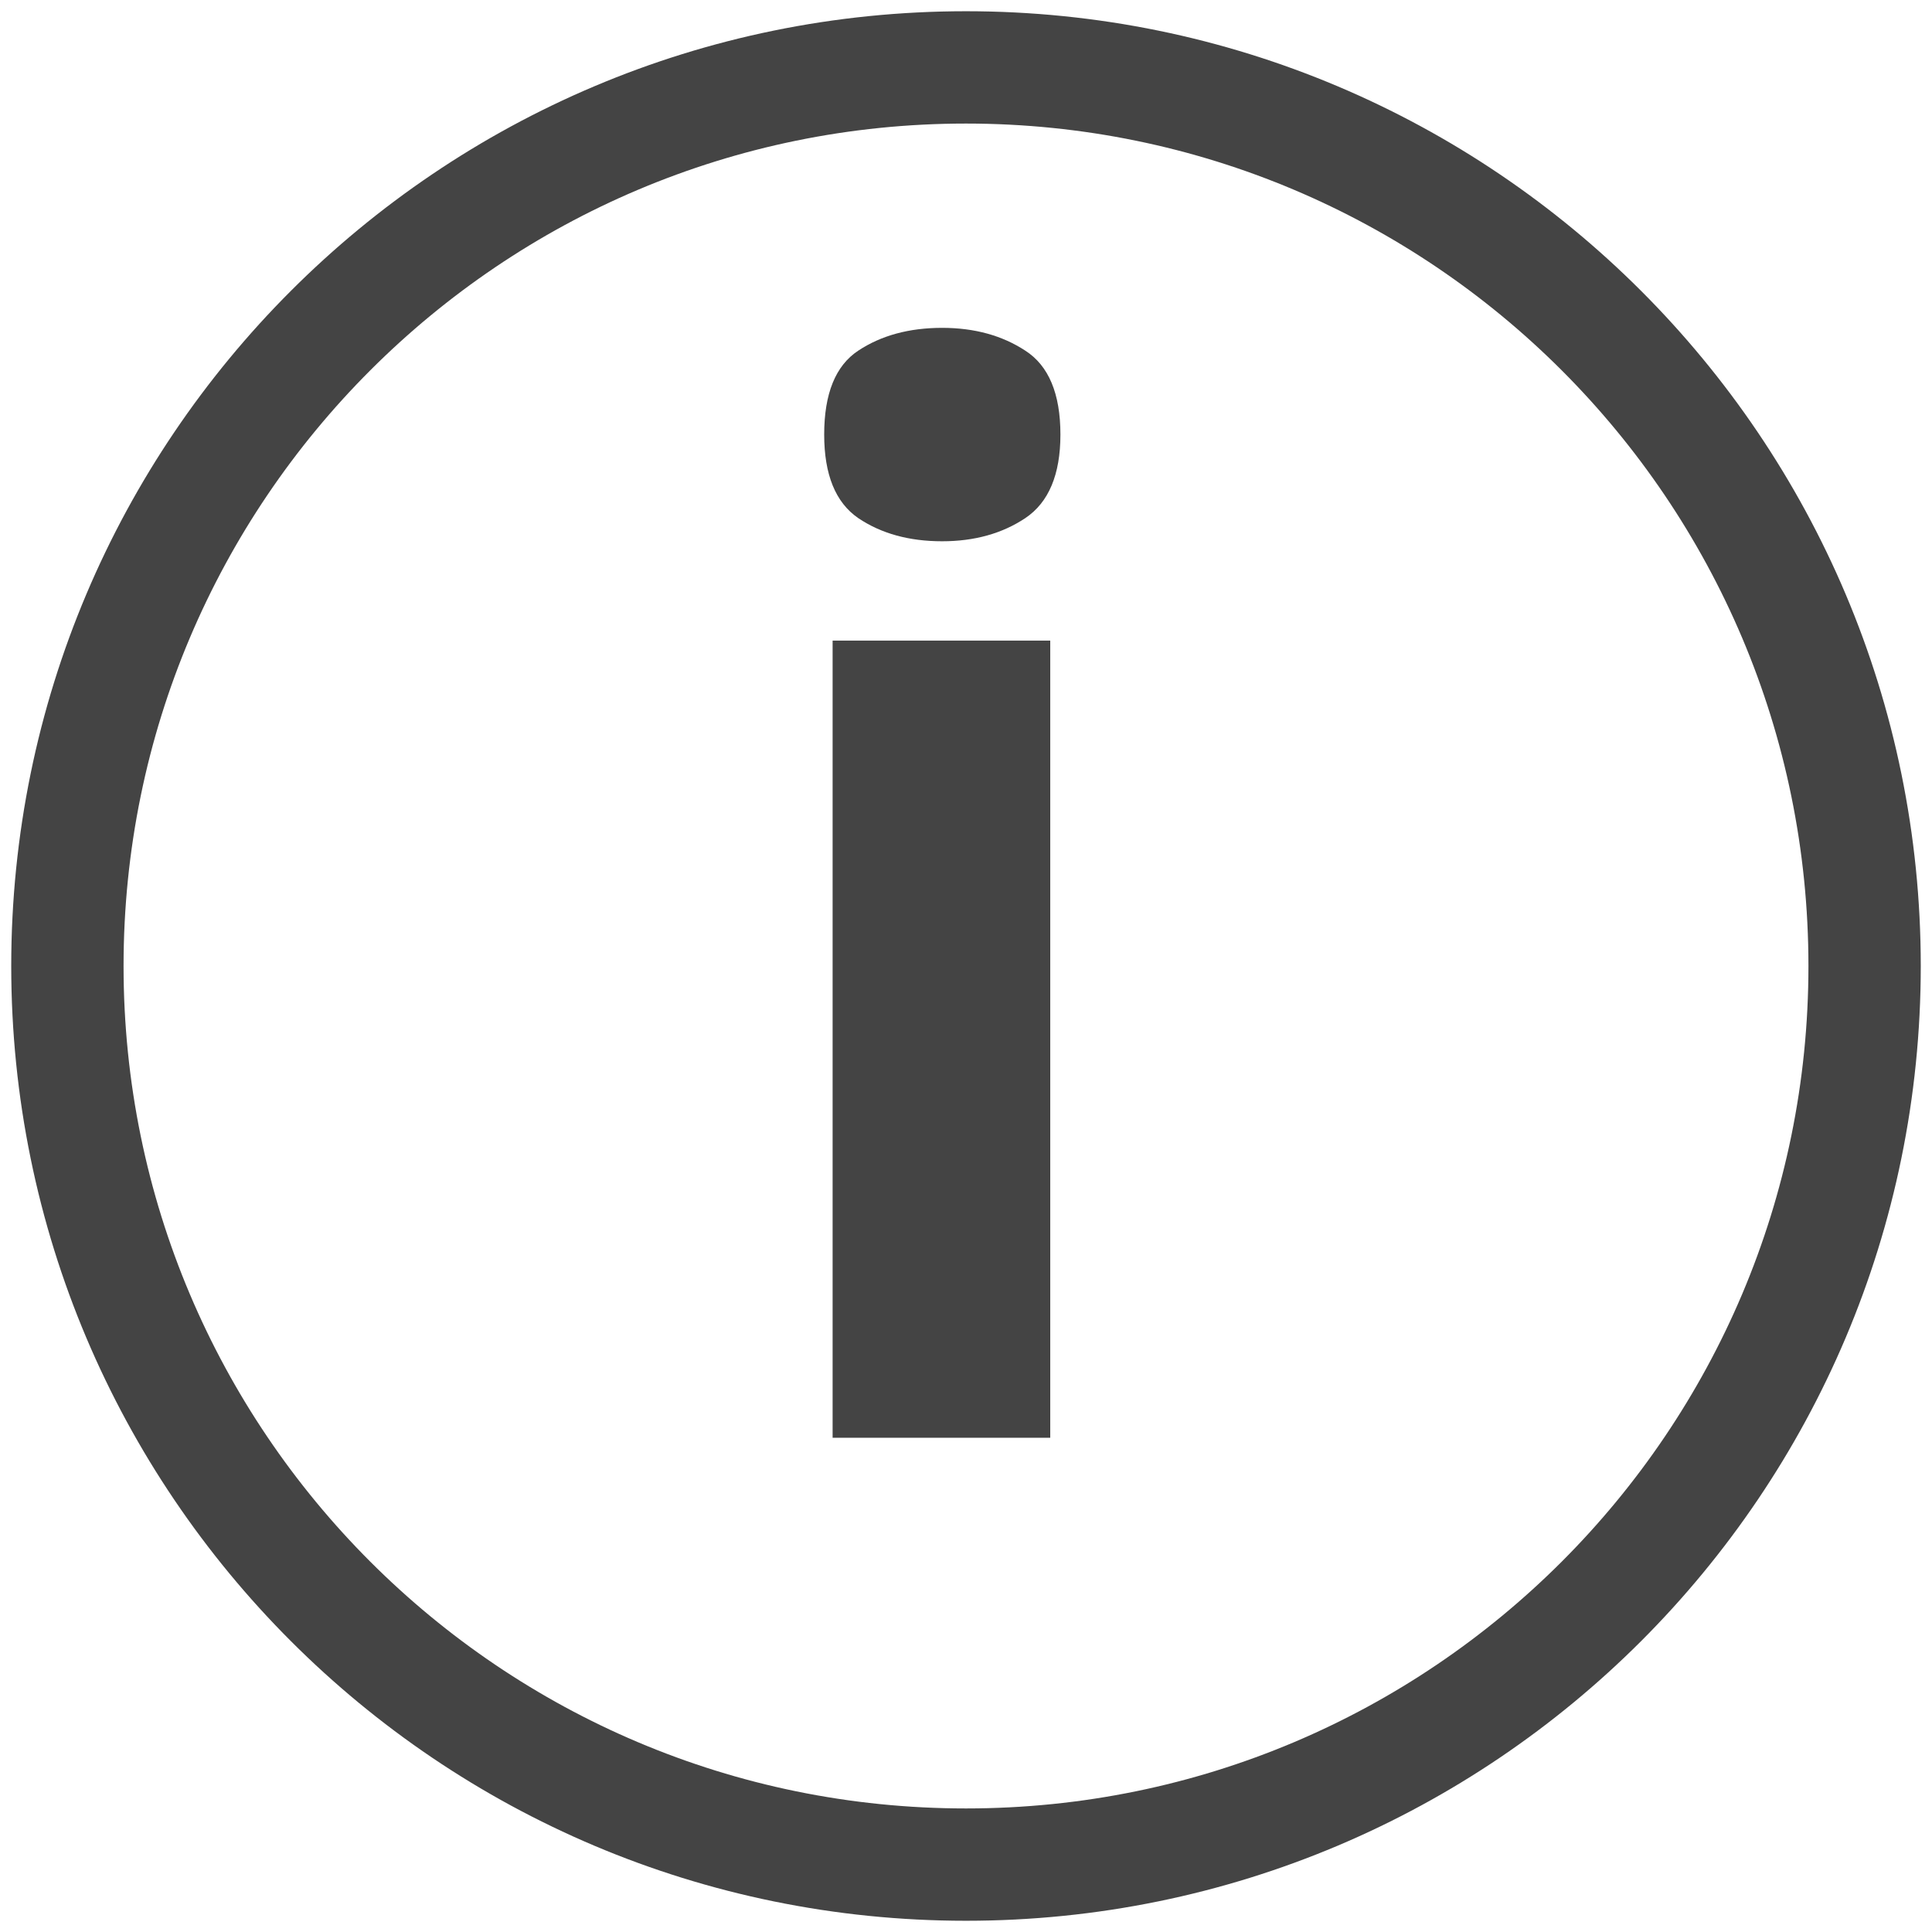
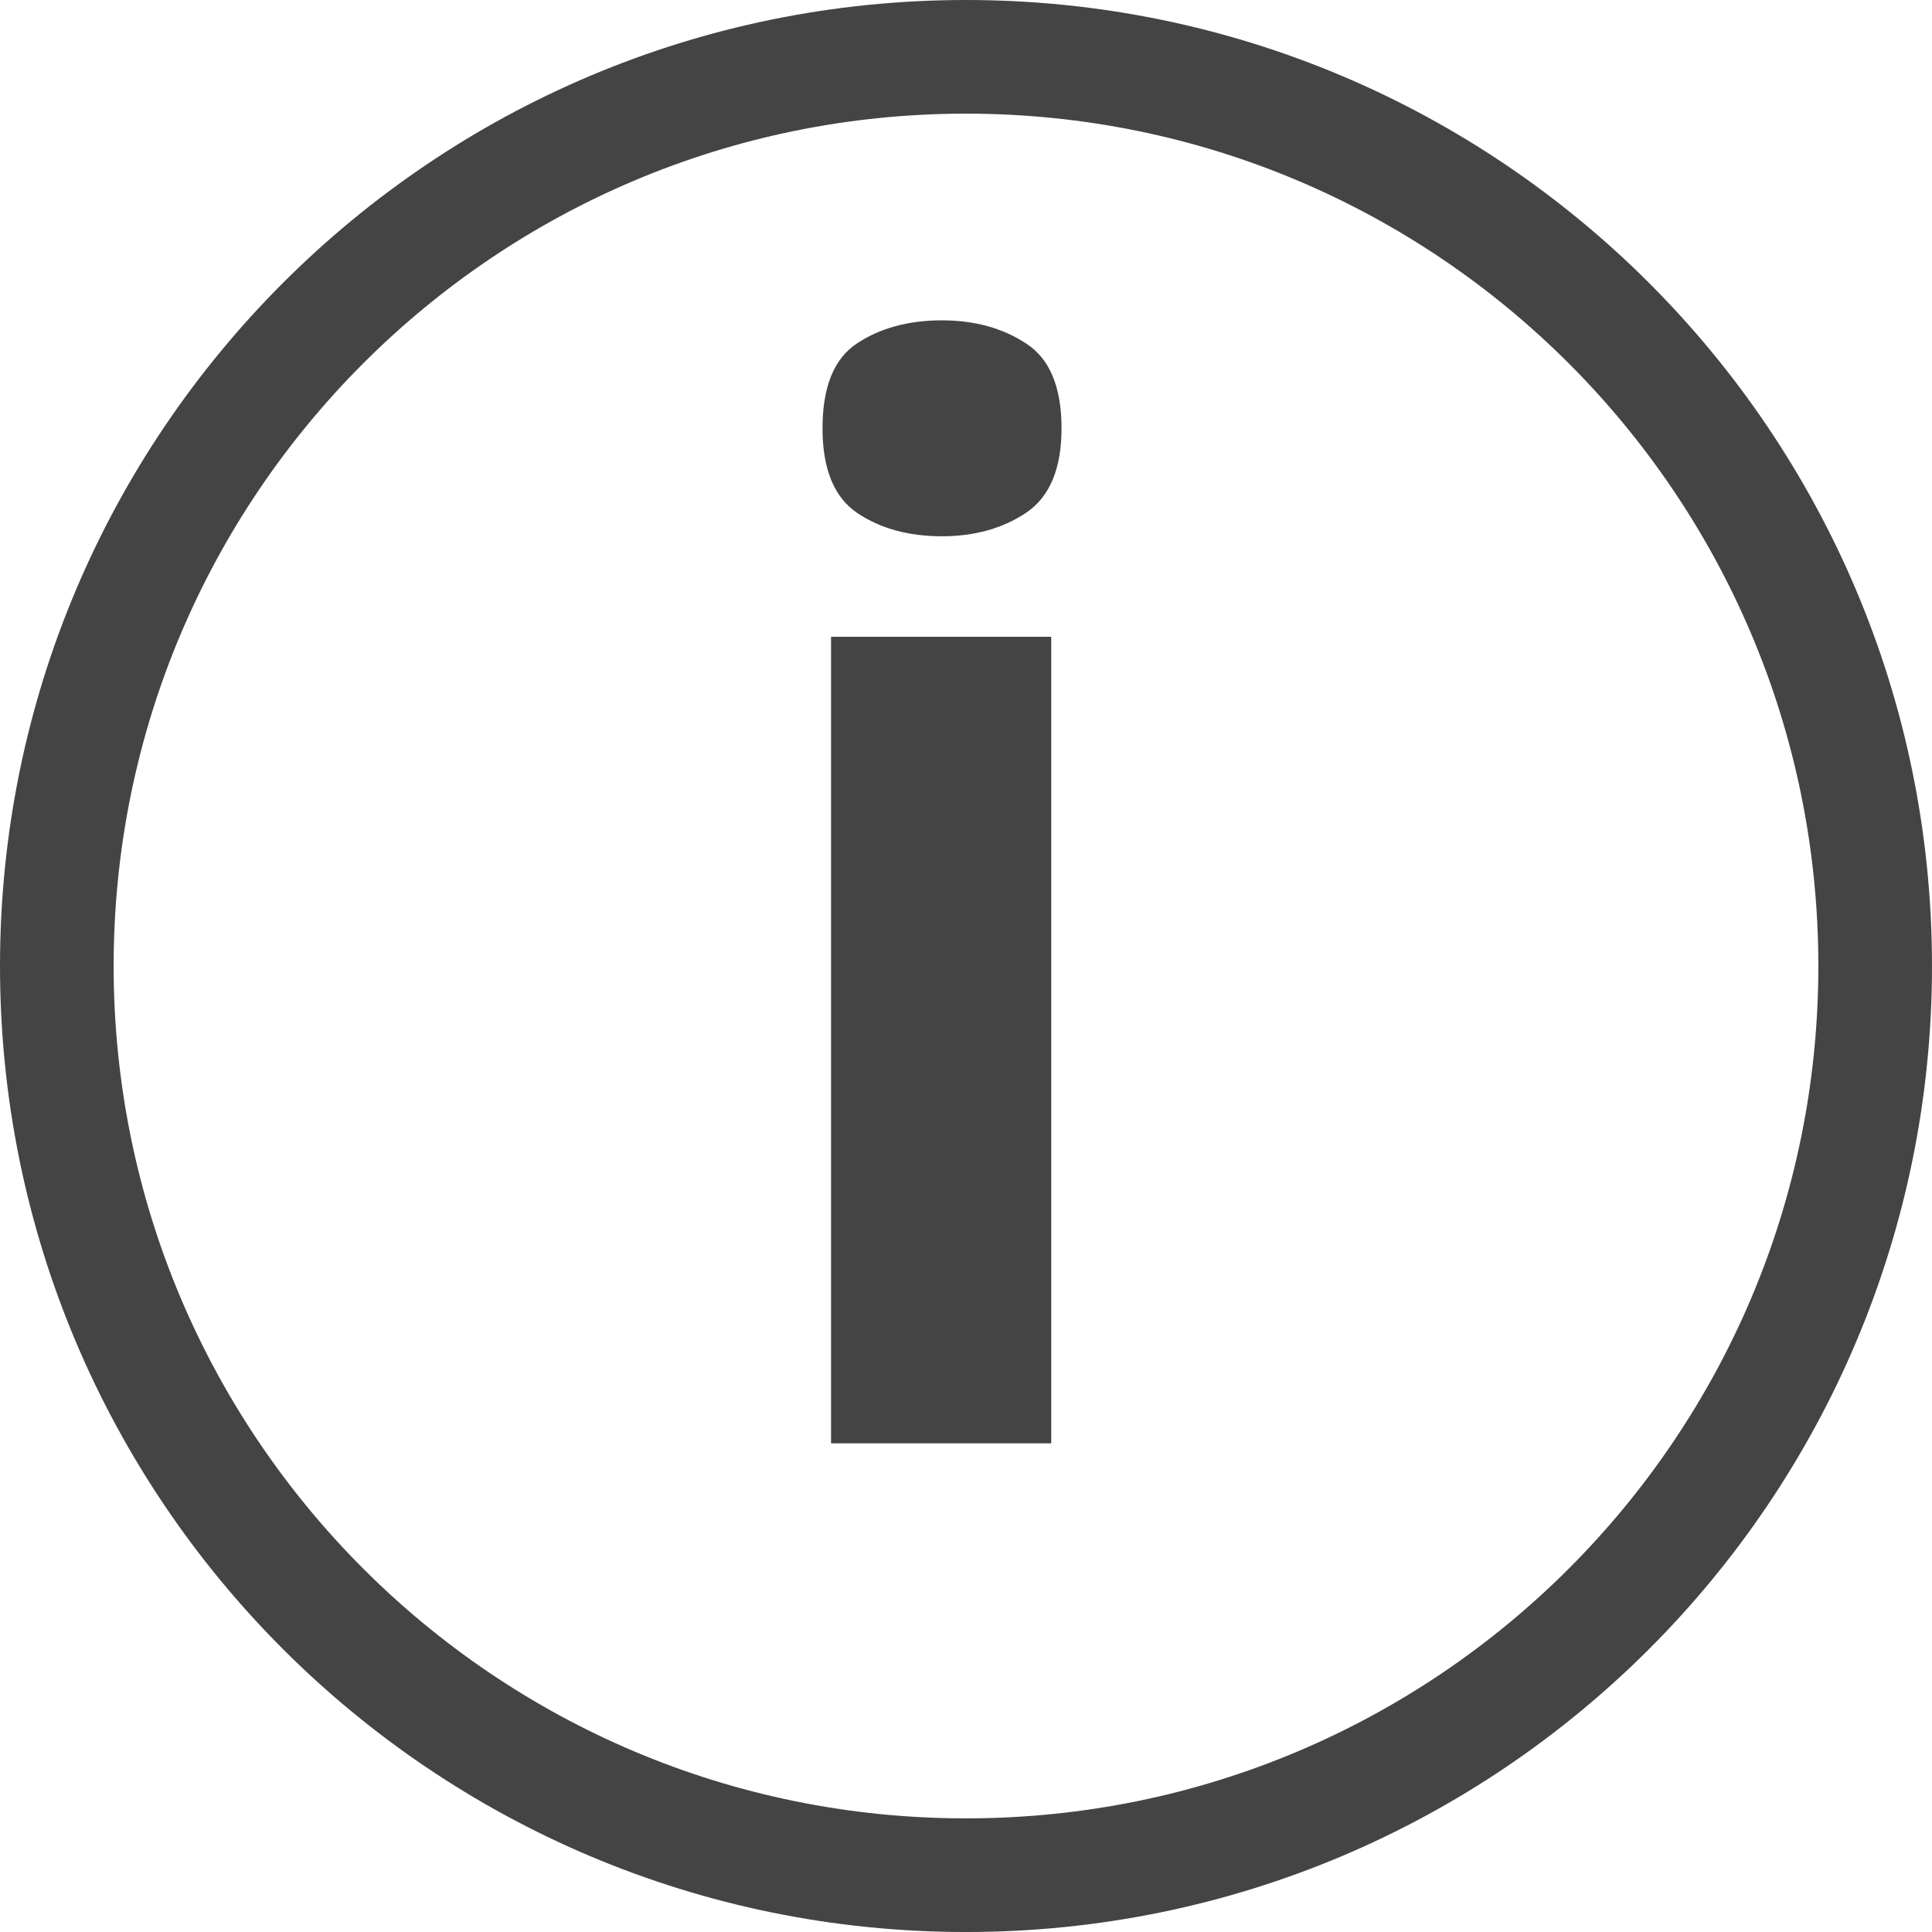
- <svg xmlns="http://www.w3.org/2000/svg" width="86" height="86" viewBox="0 0 86 86" version="1.1" id="svg12">
+ <svg xmlns="http://www.w3.org/2000/svg" width="15" height="15" viewBox="0 0 15 15" version="1.1" id="svg12">
  <defs id="defs16" />
-   <g fill="none" fill-rule="evenodd" id="g10">
-     <g transform="translate(3, 3)" id="g8">
-       <circle cx="40" cy="40" r="40" stroke="#444" stroke-width="5" id="circle2" />
-       <text fill="#444" font-family="Baskerville-Bold, Baskerville" font-size="65" font-weight="bold" id="text6">
+   <g fill="none" fill-rule="evenodd" id="g10" transform="matrix(0.1764701,0,0,0.1764716,-0.08823505,-0.08823577)">
+     <g transform="translate(3,3)" id="g8">
+       <circle cx="40" cy="40" r="40" stroke="#444444" stroke-width="5" id="circle2" />
+       <text fill="#444444" font-family="Baskerville-Bold, Baskerville" font-size="65px" font-weight="bold" id="text6">
        <tspan x="29" y="61" id="tspan4">i</tspan>
      </text>
    </g>
  </g>
</svg>
